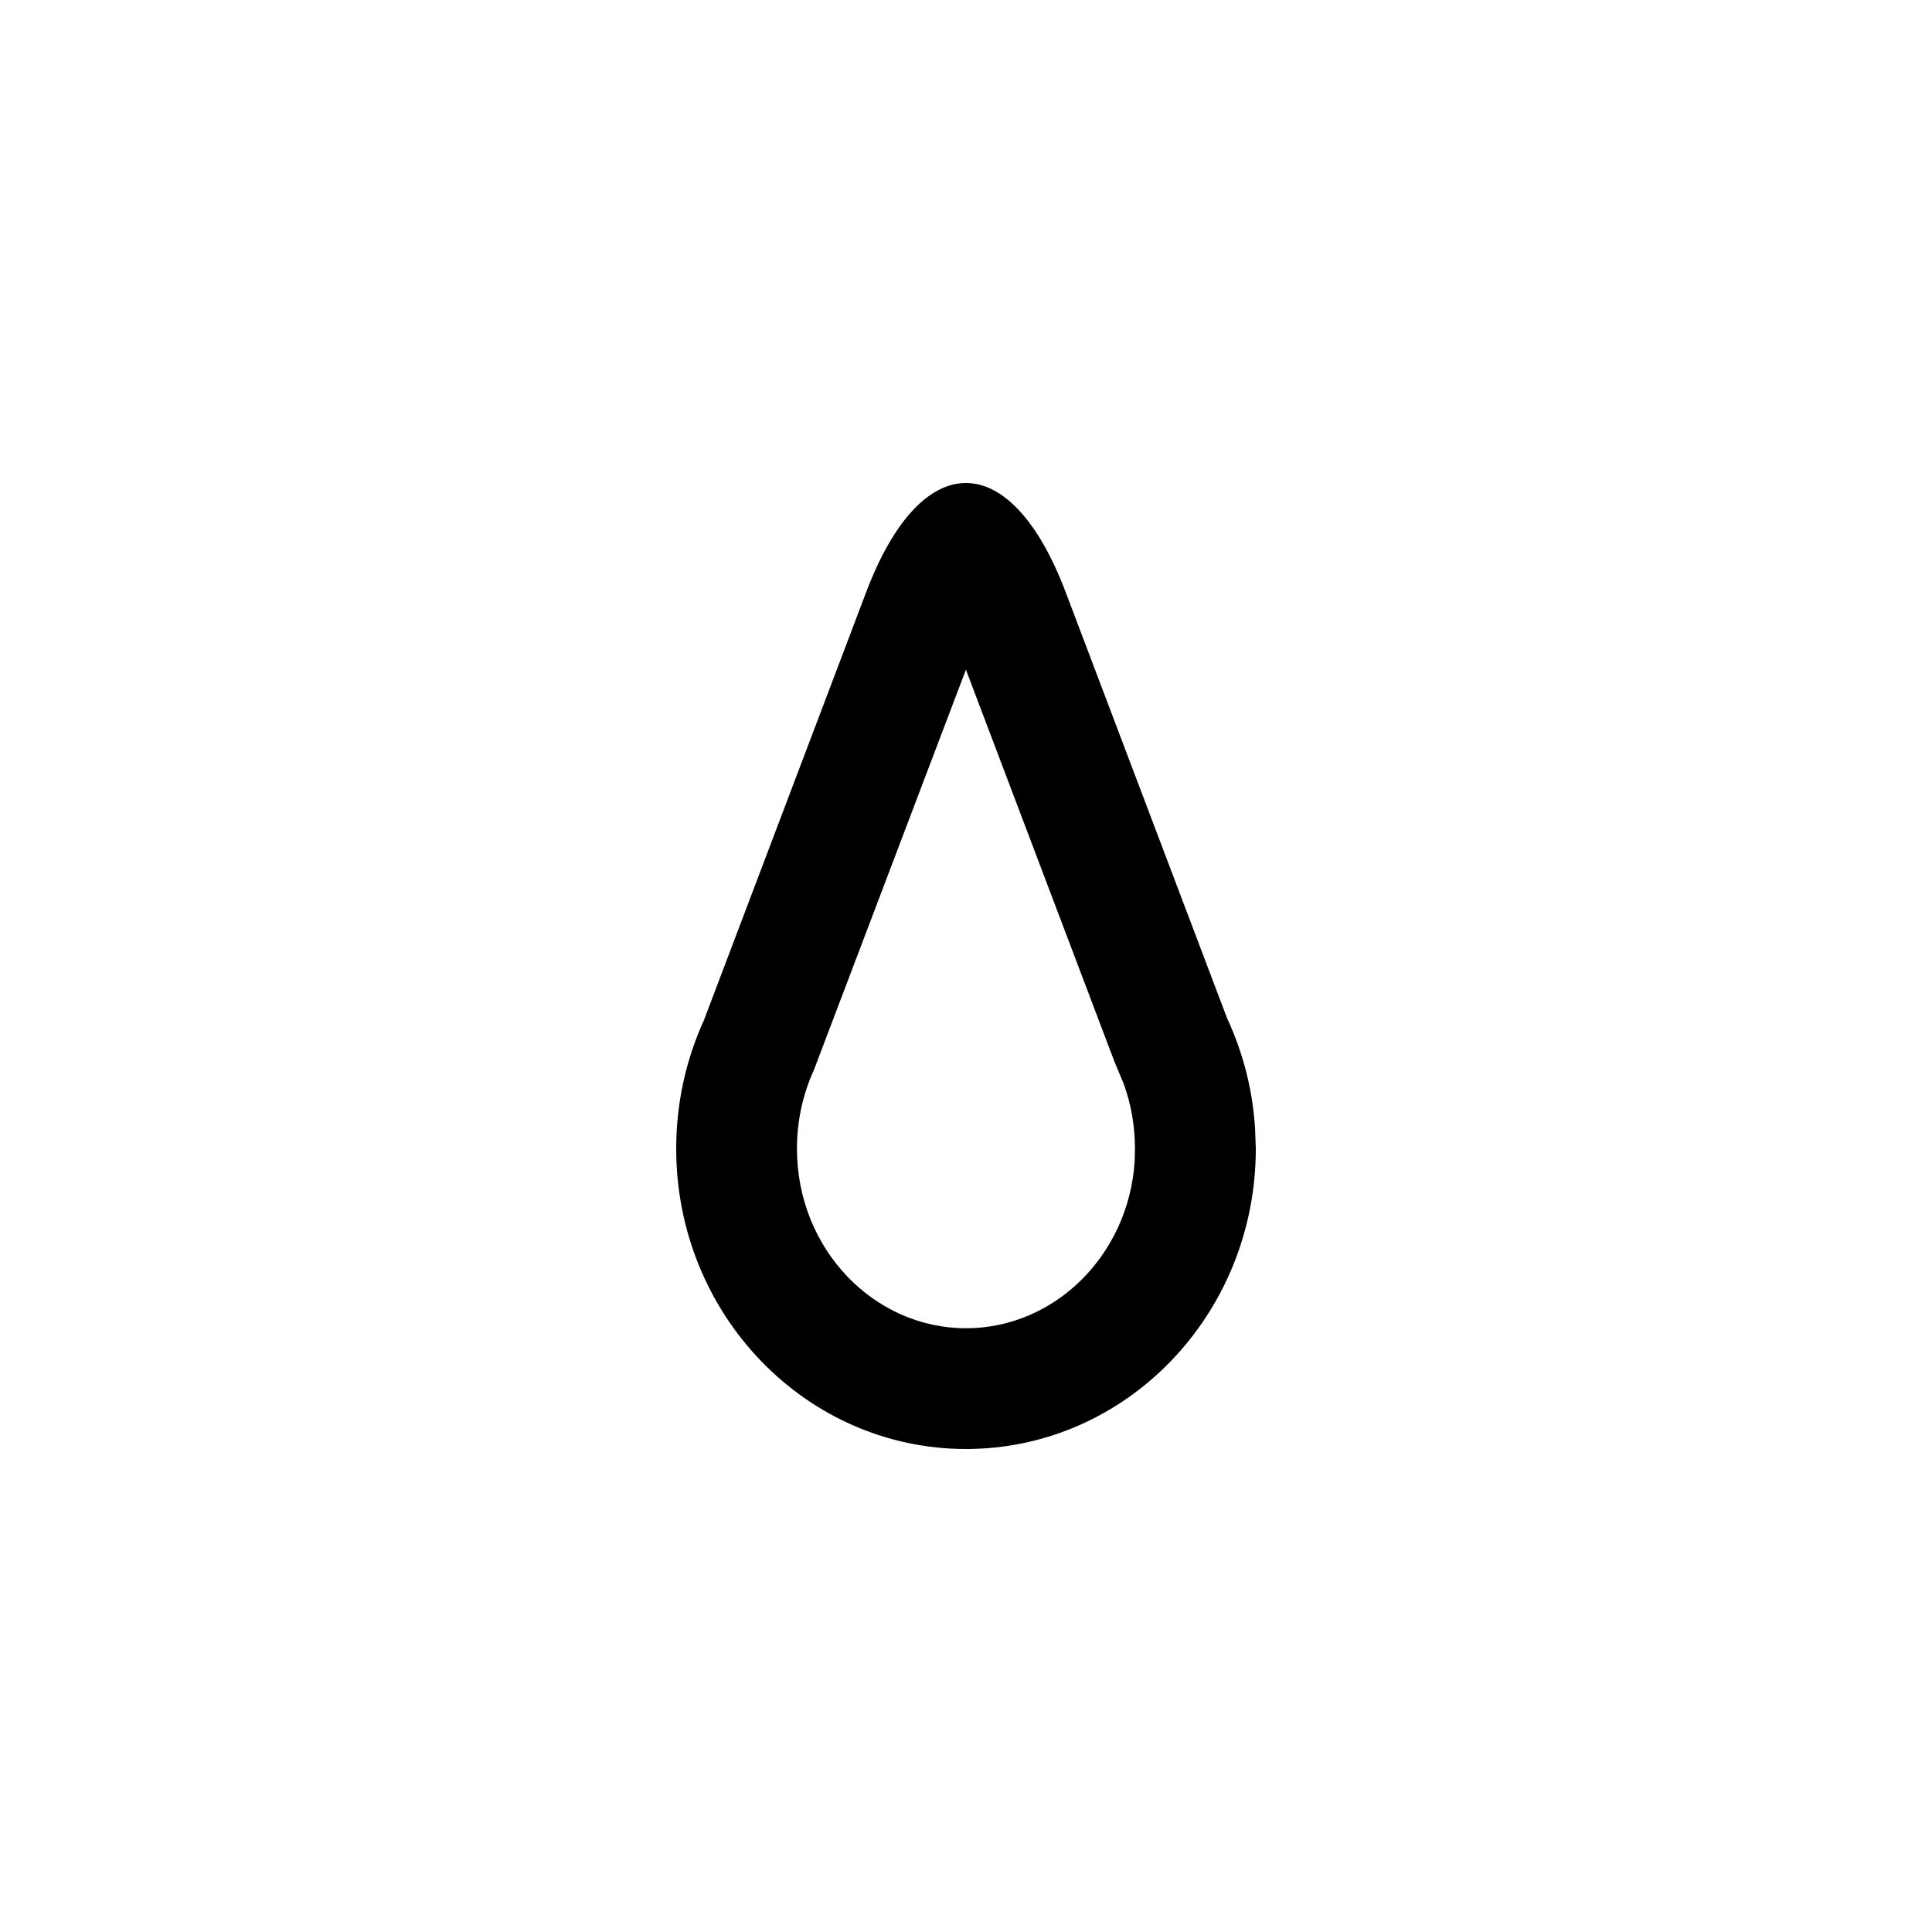
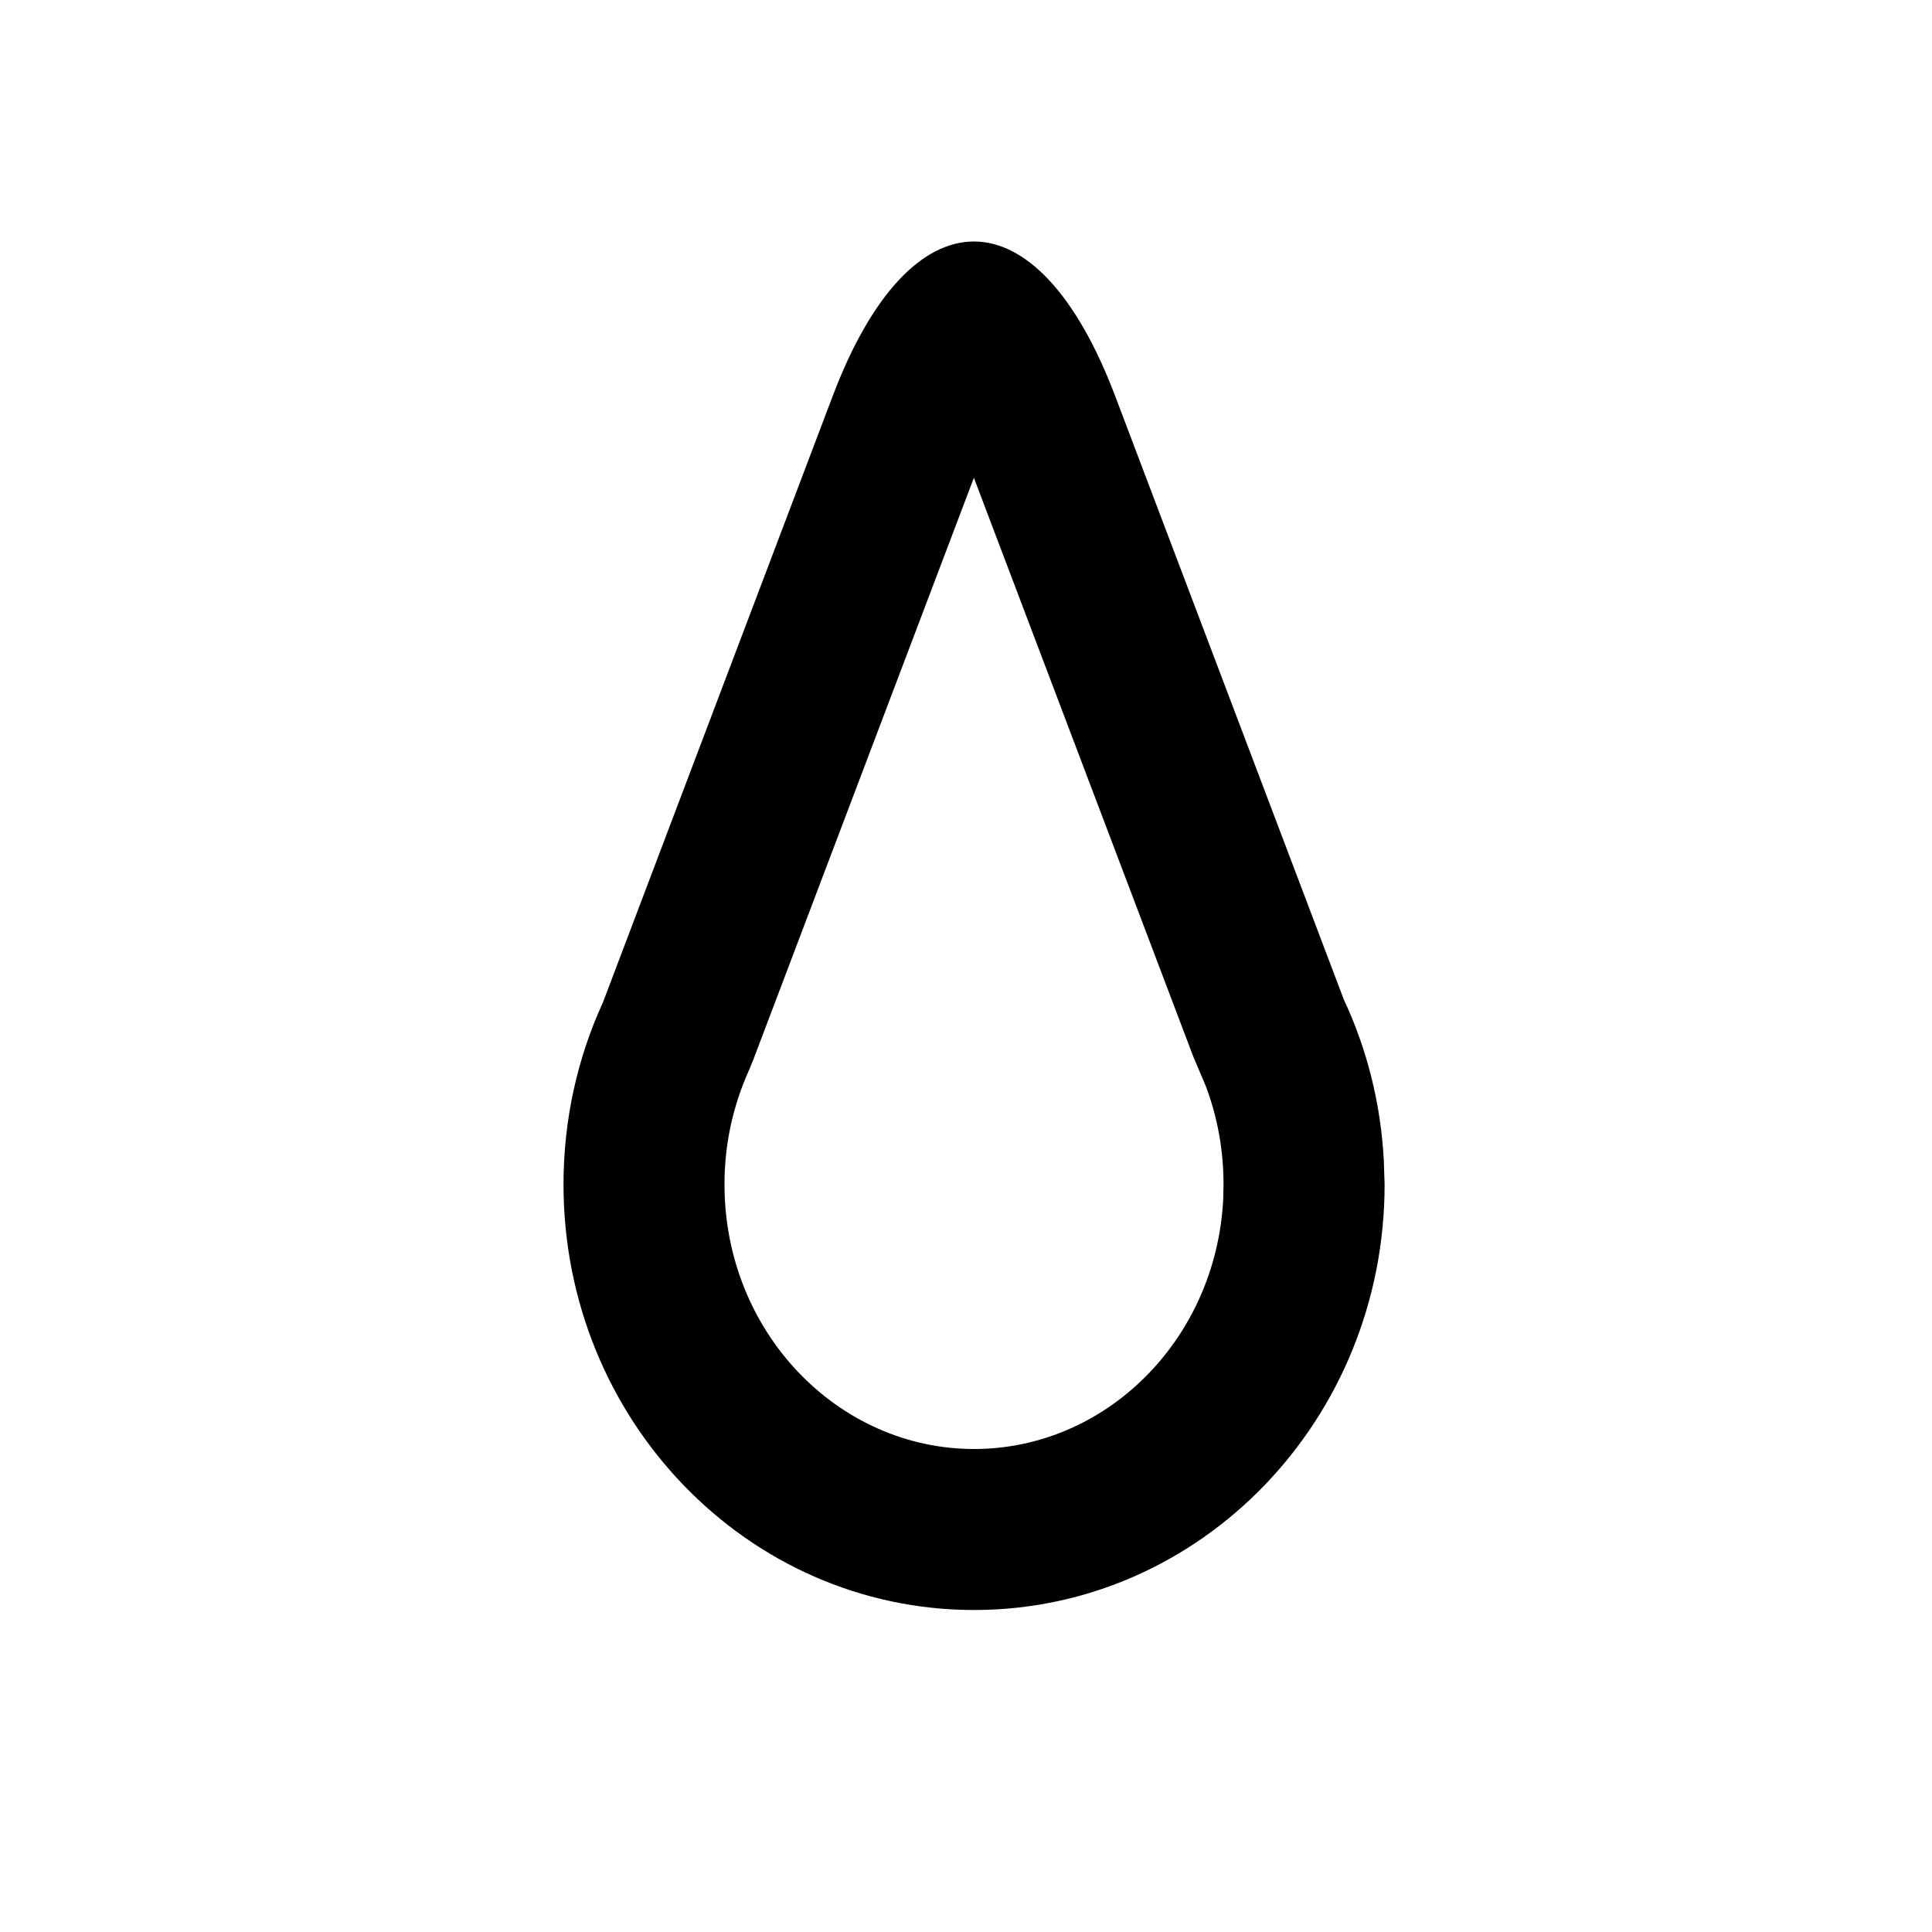
<svg xmlns="http://www.w3.org/2000/svg" width="24" height="24" viewBox="0 0 24 24">
-   <path d="m13.237 7.353 2.006 5.295a3.8 3.8 0 0 1 .348 1.374l.009.247C15.6 16.329 13.989 18 12 18c-1.988 0-3.6-1.67-3.6-3.731 0-.571.124-1.112.345-1.597l2.016-5.319c.684-1.803 1.791-1.805 2.476 0zm-1.238.966-1.89 4.977c-.137.3-.209.63-.209.973 0 1.244.953 2.231 2.1 2.231 1.098 0 2.017-.903 2.095-2.07l.004-.161c0-.28-.048-.55-.138-.801l-.12-.288-1.842-4.861z" fill="currentColor" fill-rule="nonzero" />
+   <path d="m13.852 4.917 2.842 7.501c.284.607.457 1.28.496 1.99l.01.306c0 2.92-2.282 5.286-5.1 5.286C9.283 20 7 17.633 7 14.714c0-.809.175-1.575.49-2.262l2.855-7.535c.969-2.555 2.537-2.557 3.507 0zm-1.754 1.018-2.739 7.226-.05.123A3.425 3.425 0 0 0 9 14.714C9 16.544 10.405 18 12.1 18c1.638 0 3.003-1.356 3.095-3.098l.004-.188c0-.43-.076-.842-.221-1.224l-.154-.363-2.726-7.192z" fill="currentColor" fill-rule="nonzero" />
</svg>
